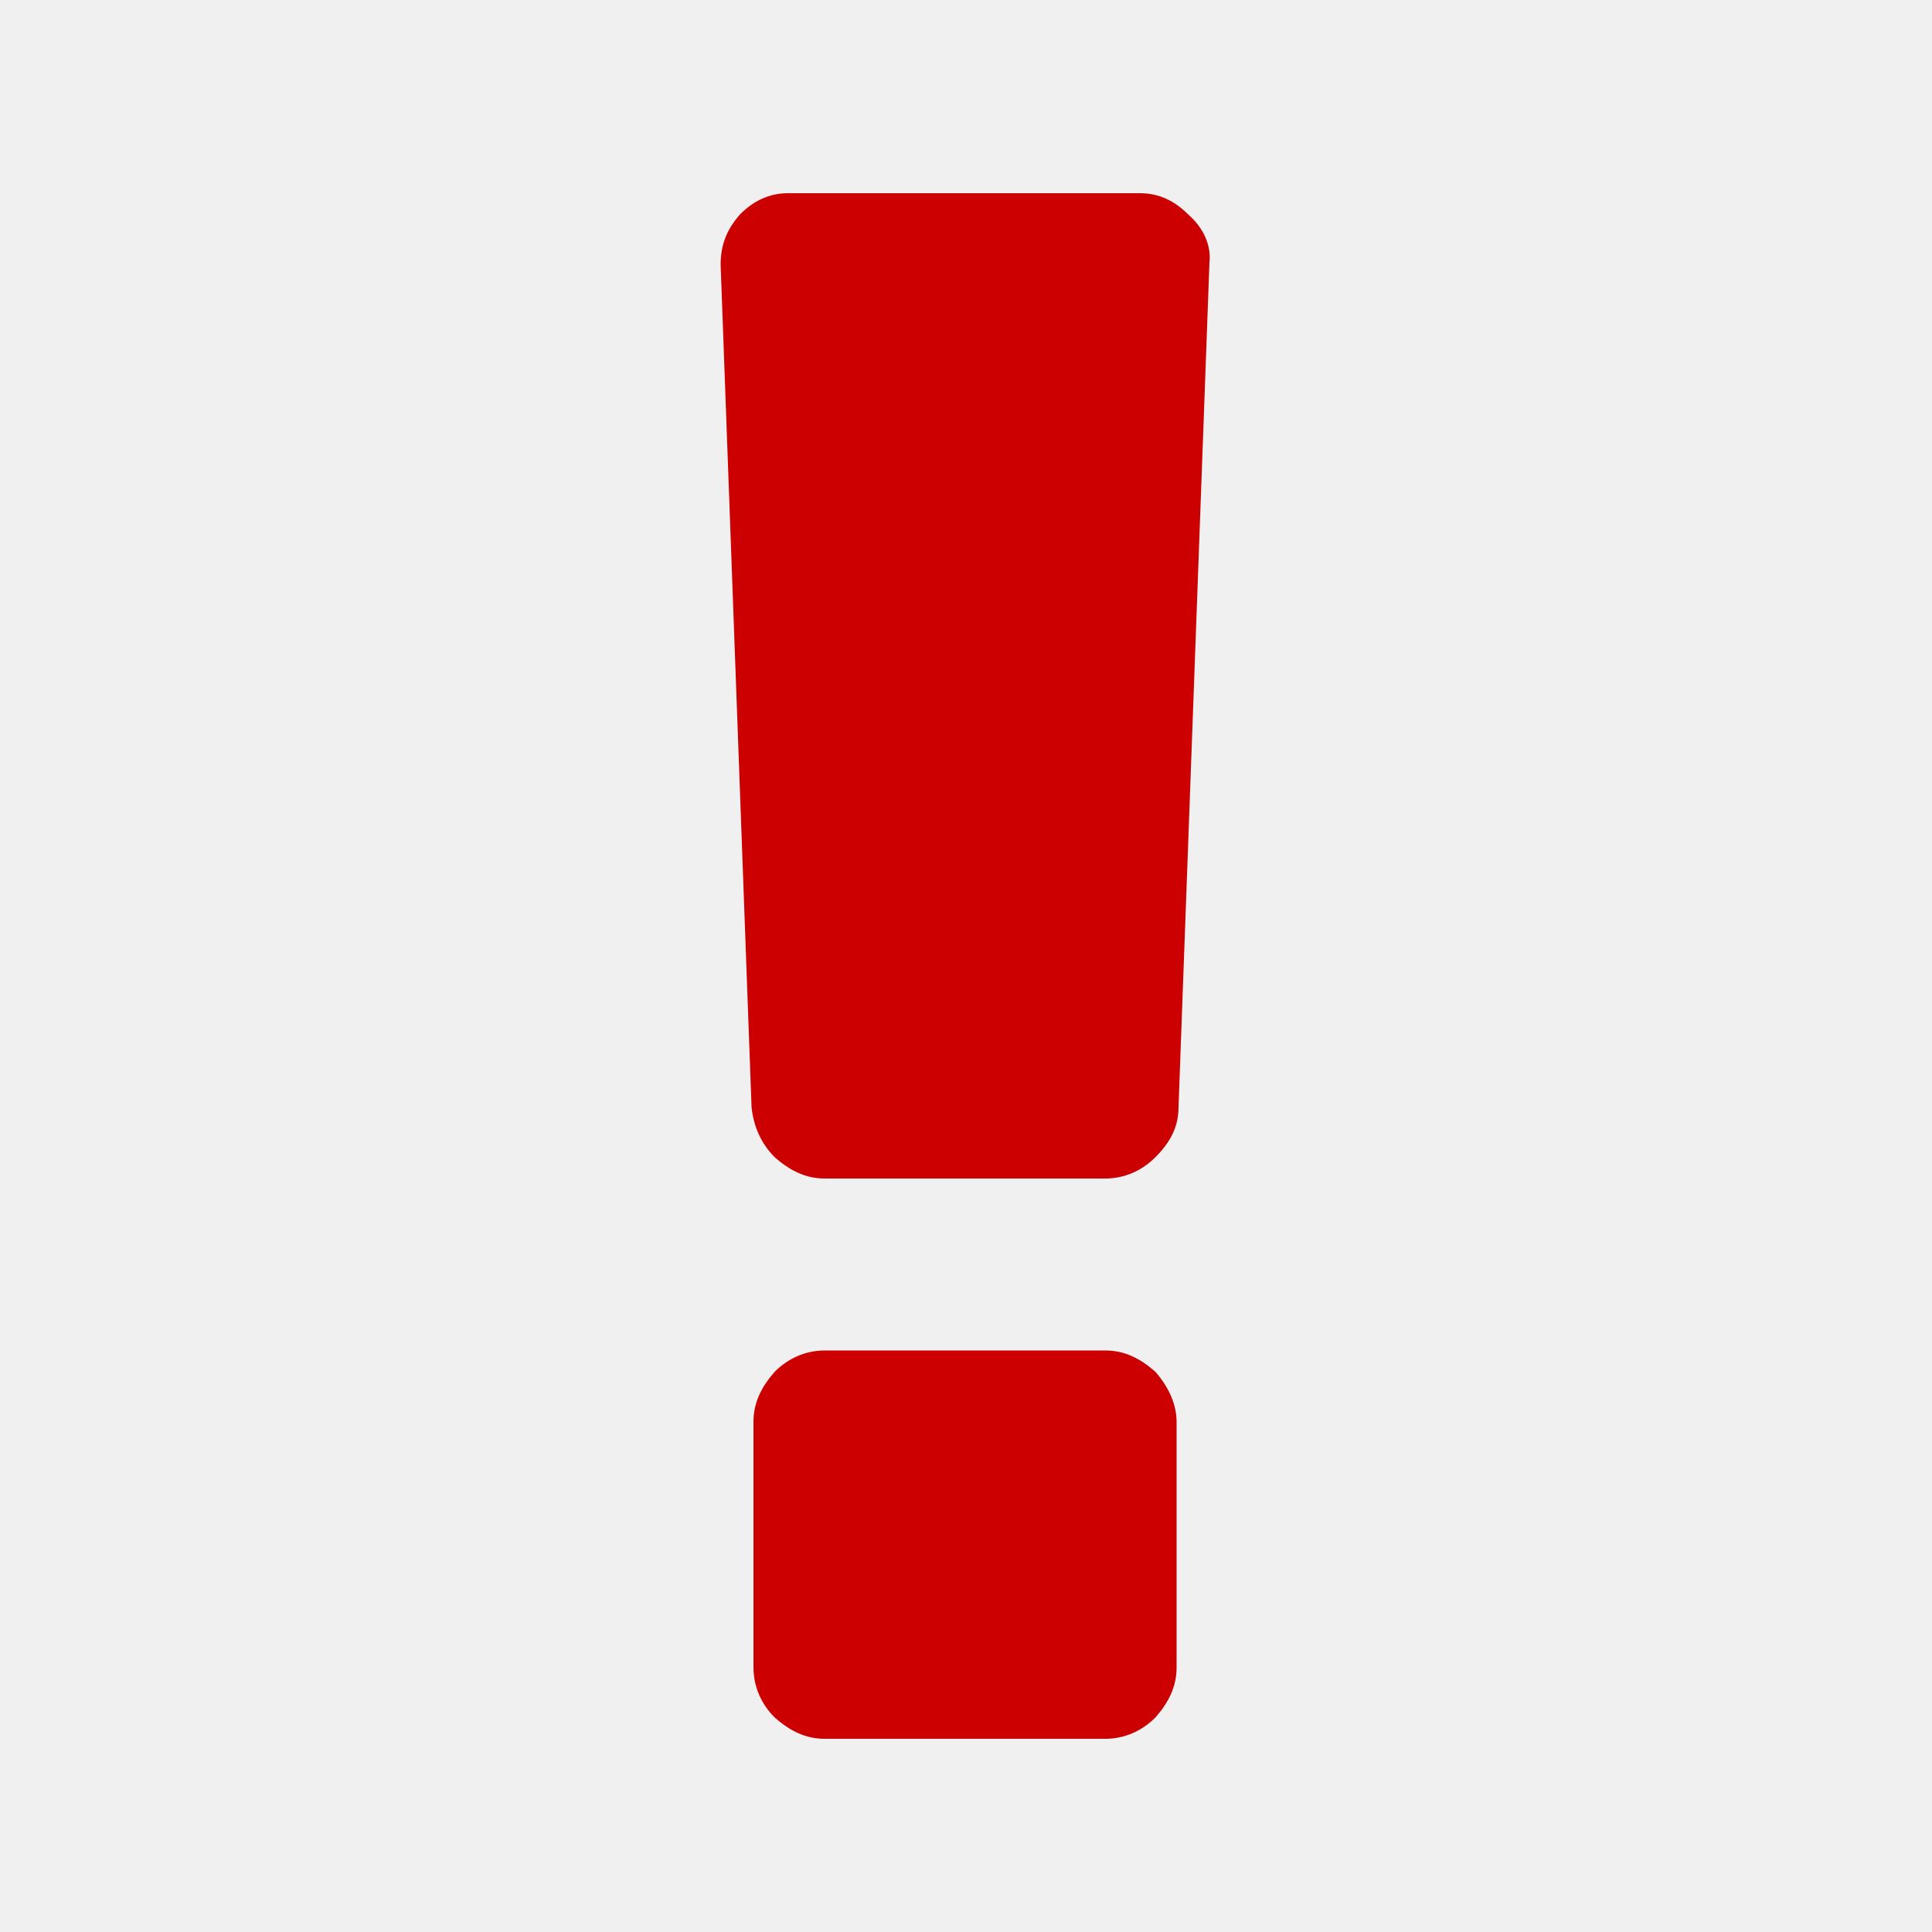
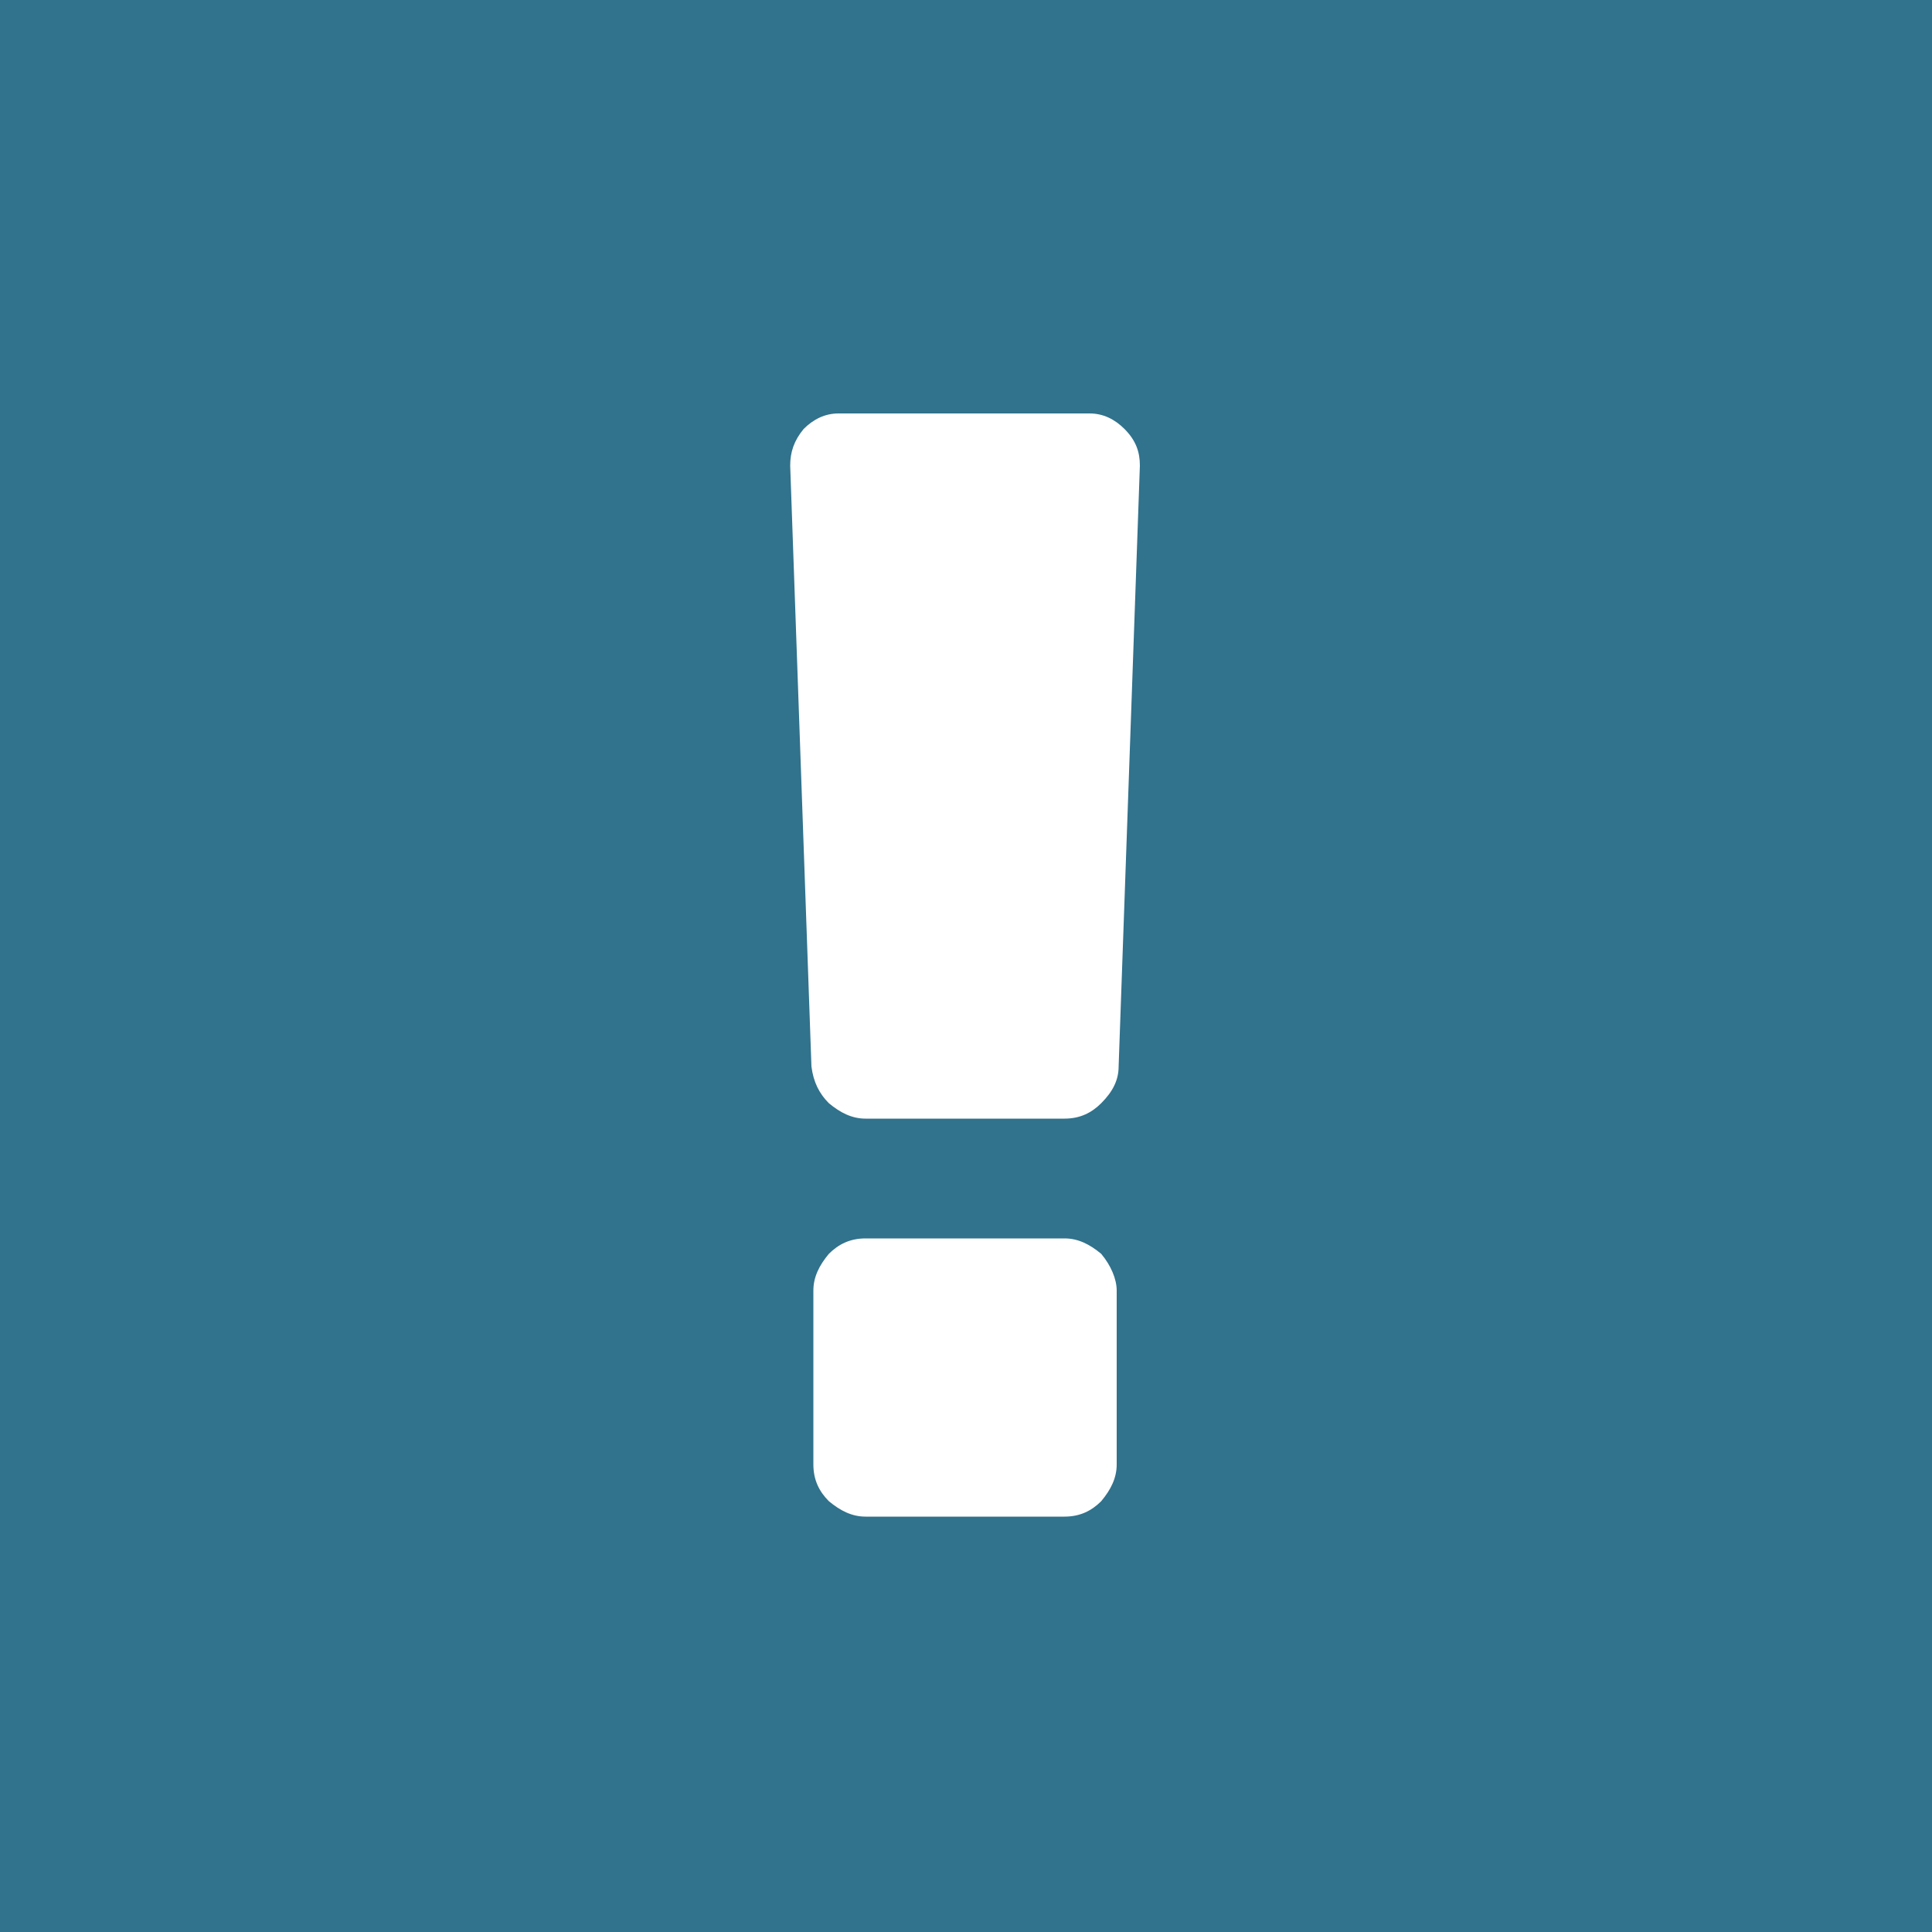
<svg xmlns="http://www.w3.org/2000/svg" version="1.1" id="Layer_1" x="0px" y="0px" viewBox="0 0 100 100" style="enable-background:new 0 0 100 100;" xml:space="preserve">
  <style type="text/css">
- 	.st0{fill:#CC0000;}
+ 	.st0{fill:#31728C;}
+ 	.st1{fill:#FFFFFF;}
</style>
-   <path class="st0" d="M60.9,73.6v12.7c0,1-0.4,1.8-1.1,2.6c-0.7,0.7-1.6,1.1-2.6,1.1H42.7c-1,0-1.8-0.4-2.6-1.1  c-0.7-0.7-1.1-1.6-1.1-2.6V73.6c0-1,0.4-1.8,1.1-2.6c0.7-0.7,1.6-1.1,2.6-1.1h14.5c1,0,1.8,0.4,2.6,1.1  C60.5,71.8,60.9,72.7,60.9,73.6z M62.6,13.6L61,57.3c0,1-0.4,1.8-1.2,2.6c-0.7,0.7-1.6,1.1-2.6,1.1H42.7c-1,0-1.8-0.4-2.6-1.1  c-0.7-0.7-1.1-1.6-1.2-2.6l-1.6-43.6c0-1,0.3-1.8,1-2.6c0.7-0.7,1.5-1.1,2.5-1.1h18.2c1,0,1.8,0.4,2.5,1.1  C62.3,11.8,62.7,12.7,62.6,13.6z" />
+   <rect class="st0" width="100" height="100" />
+   <path id="not_x5F_responding" class="st1" d="M57.8,66.8v9c0,0.7-0.3,1.3-0.8,1.9c-0.5,0.5-1.1,0.8-1.9,0.8H44.8  c-0.7,0-1.3-0.3-1.9-0.8c-0.5-0.5-0.8-1.1-0.8-1.9v-9c0-0.7,0.3-1.3,0.8-1.9c0.5-0.5,1.1-0.8,1.9-0.8h10.3c0.7,0,1.3,0.3,1.9,0.8  C57.5,65.5,57.8,66.2,57.8,66.8z M59,24.1l-1.1,31.1c0,0.7-0.3,1.3-0.9,1.9c-0.5,0.5-1.1,0.8-1.9,0.8H44.8c-0.7,0-1.3-0.3-1.9-0.8  c-0.5-0.5-0.8-1.1-0.9-1.9l-1.1-31.1c0-0.7,0.2-1.3,0.7-1.9c0.5-0.5,1.1-0.8,1.8-0.8h13c0.7,0,1.3,0.3,1.8,0.8  C58.8,22.8,59,23.4,59,24.1z" />
</svg>
